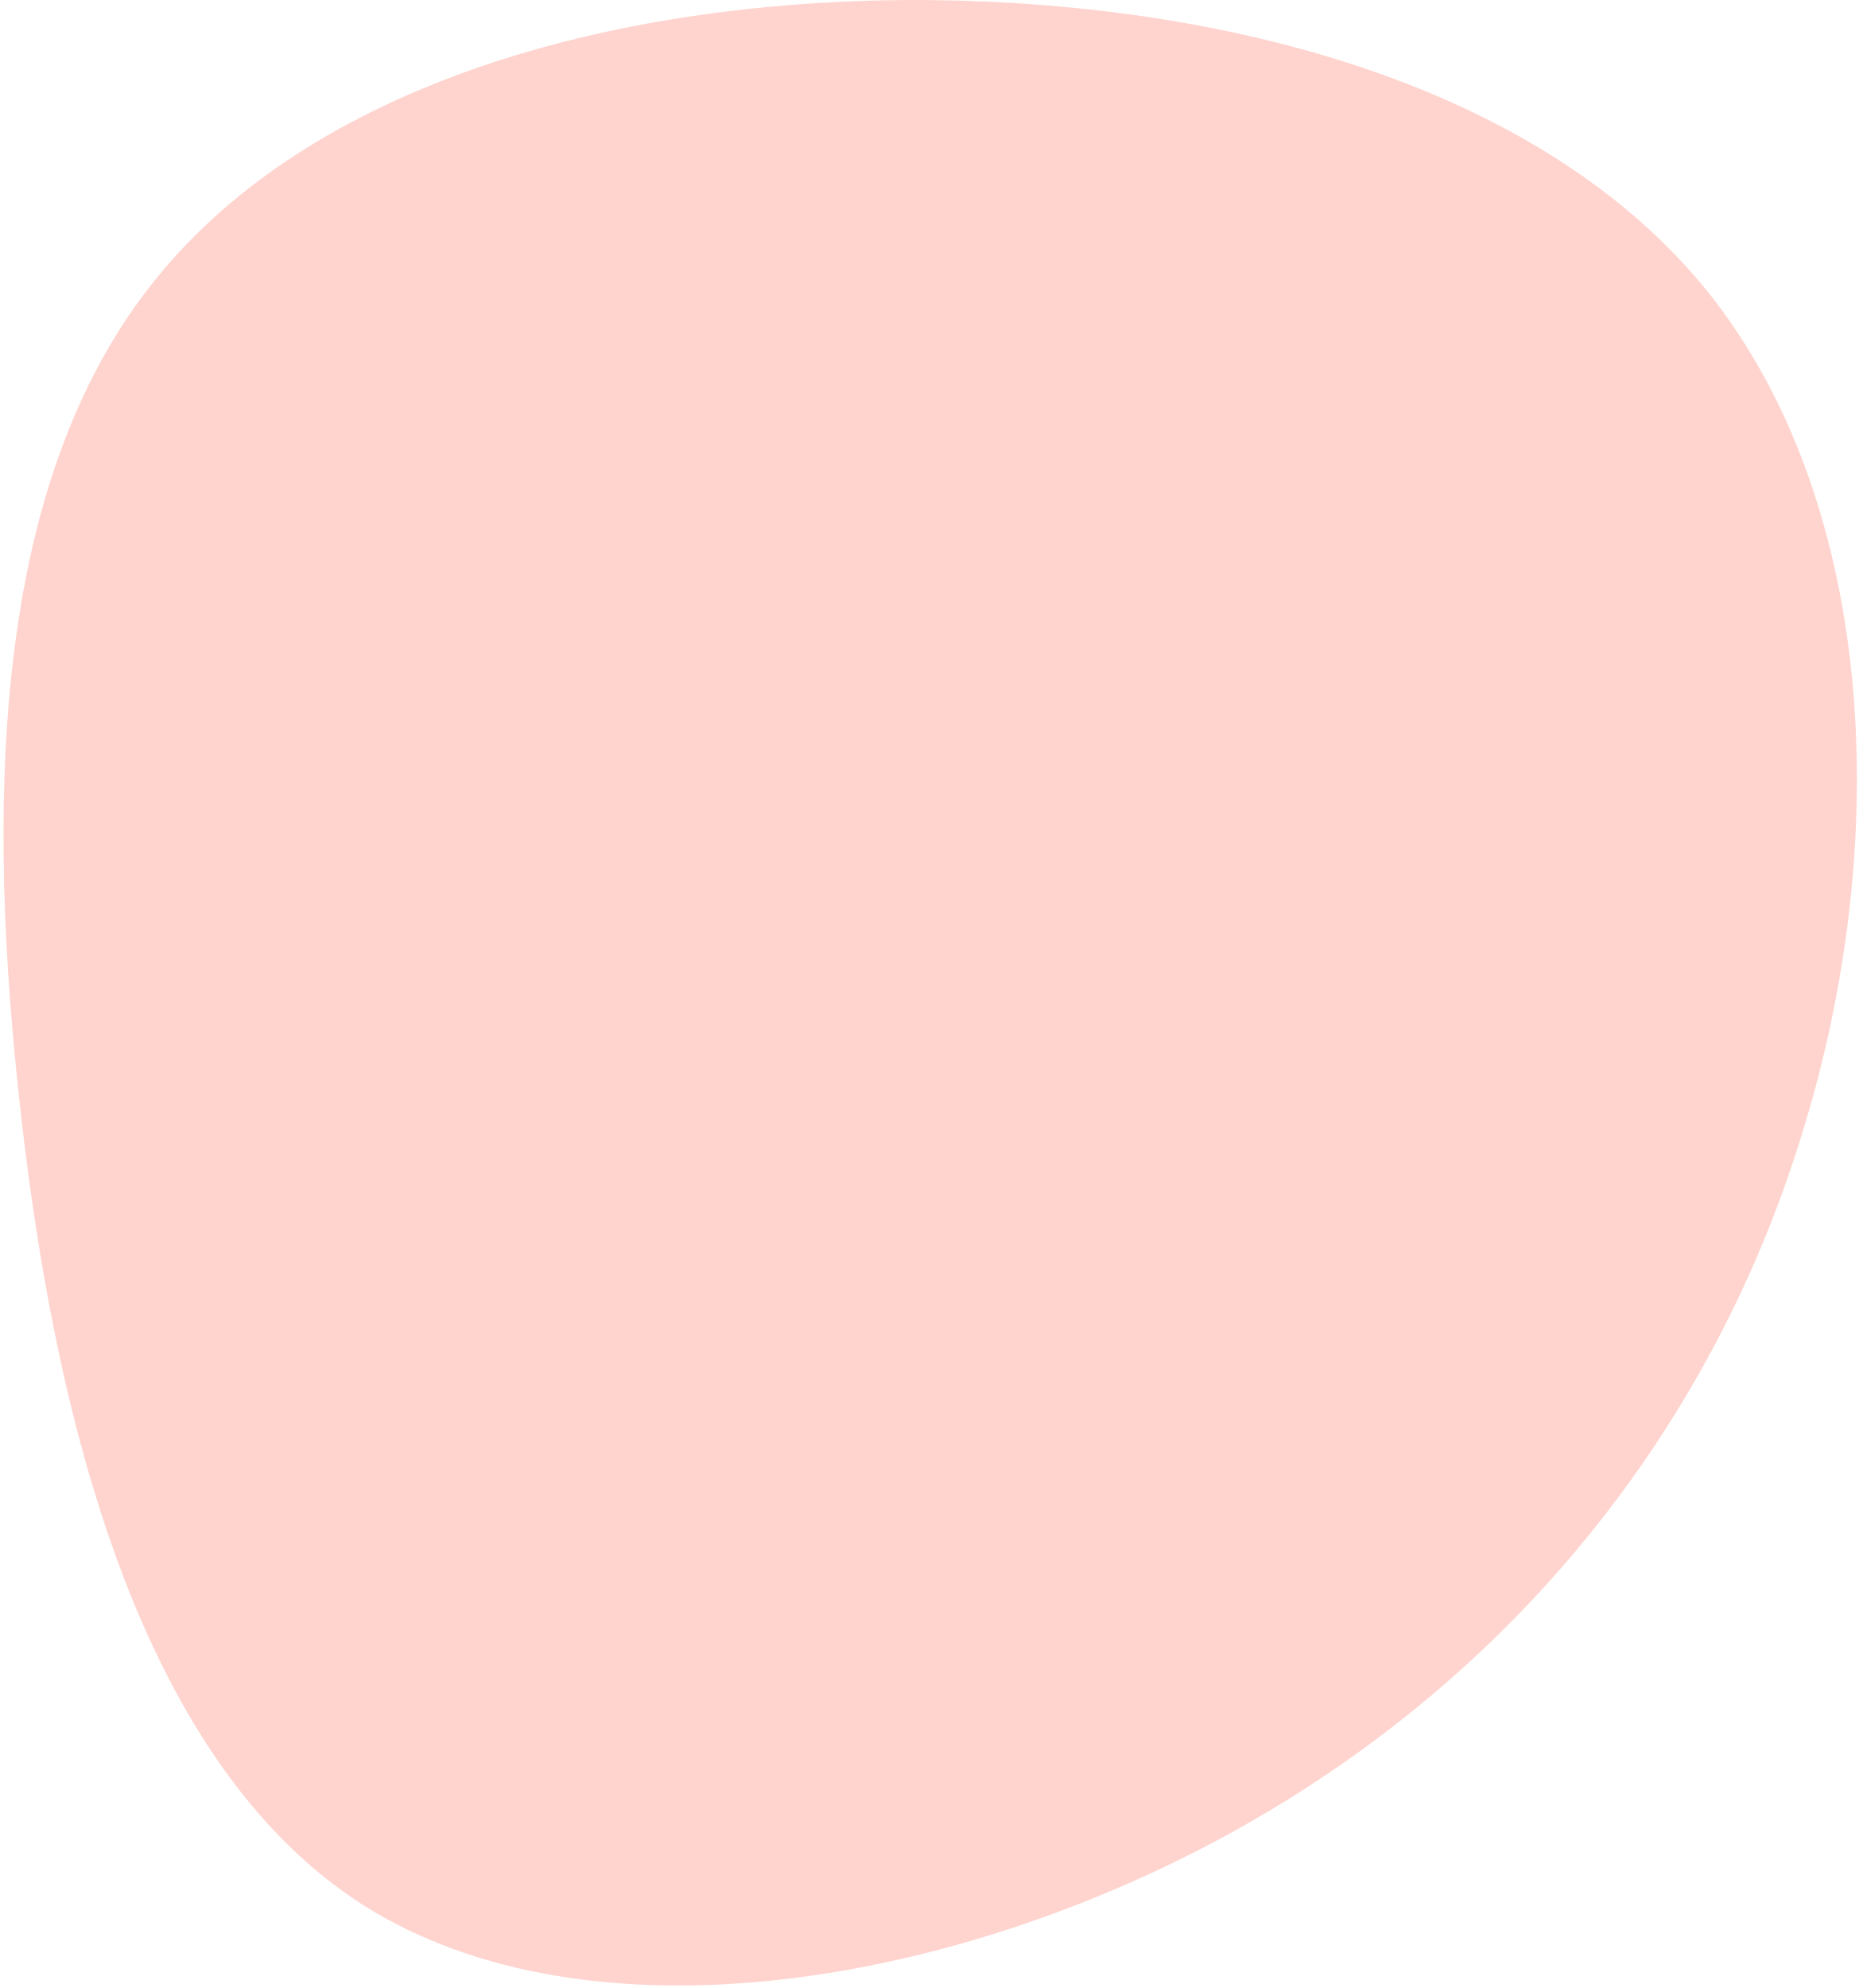
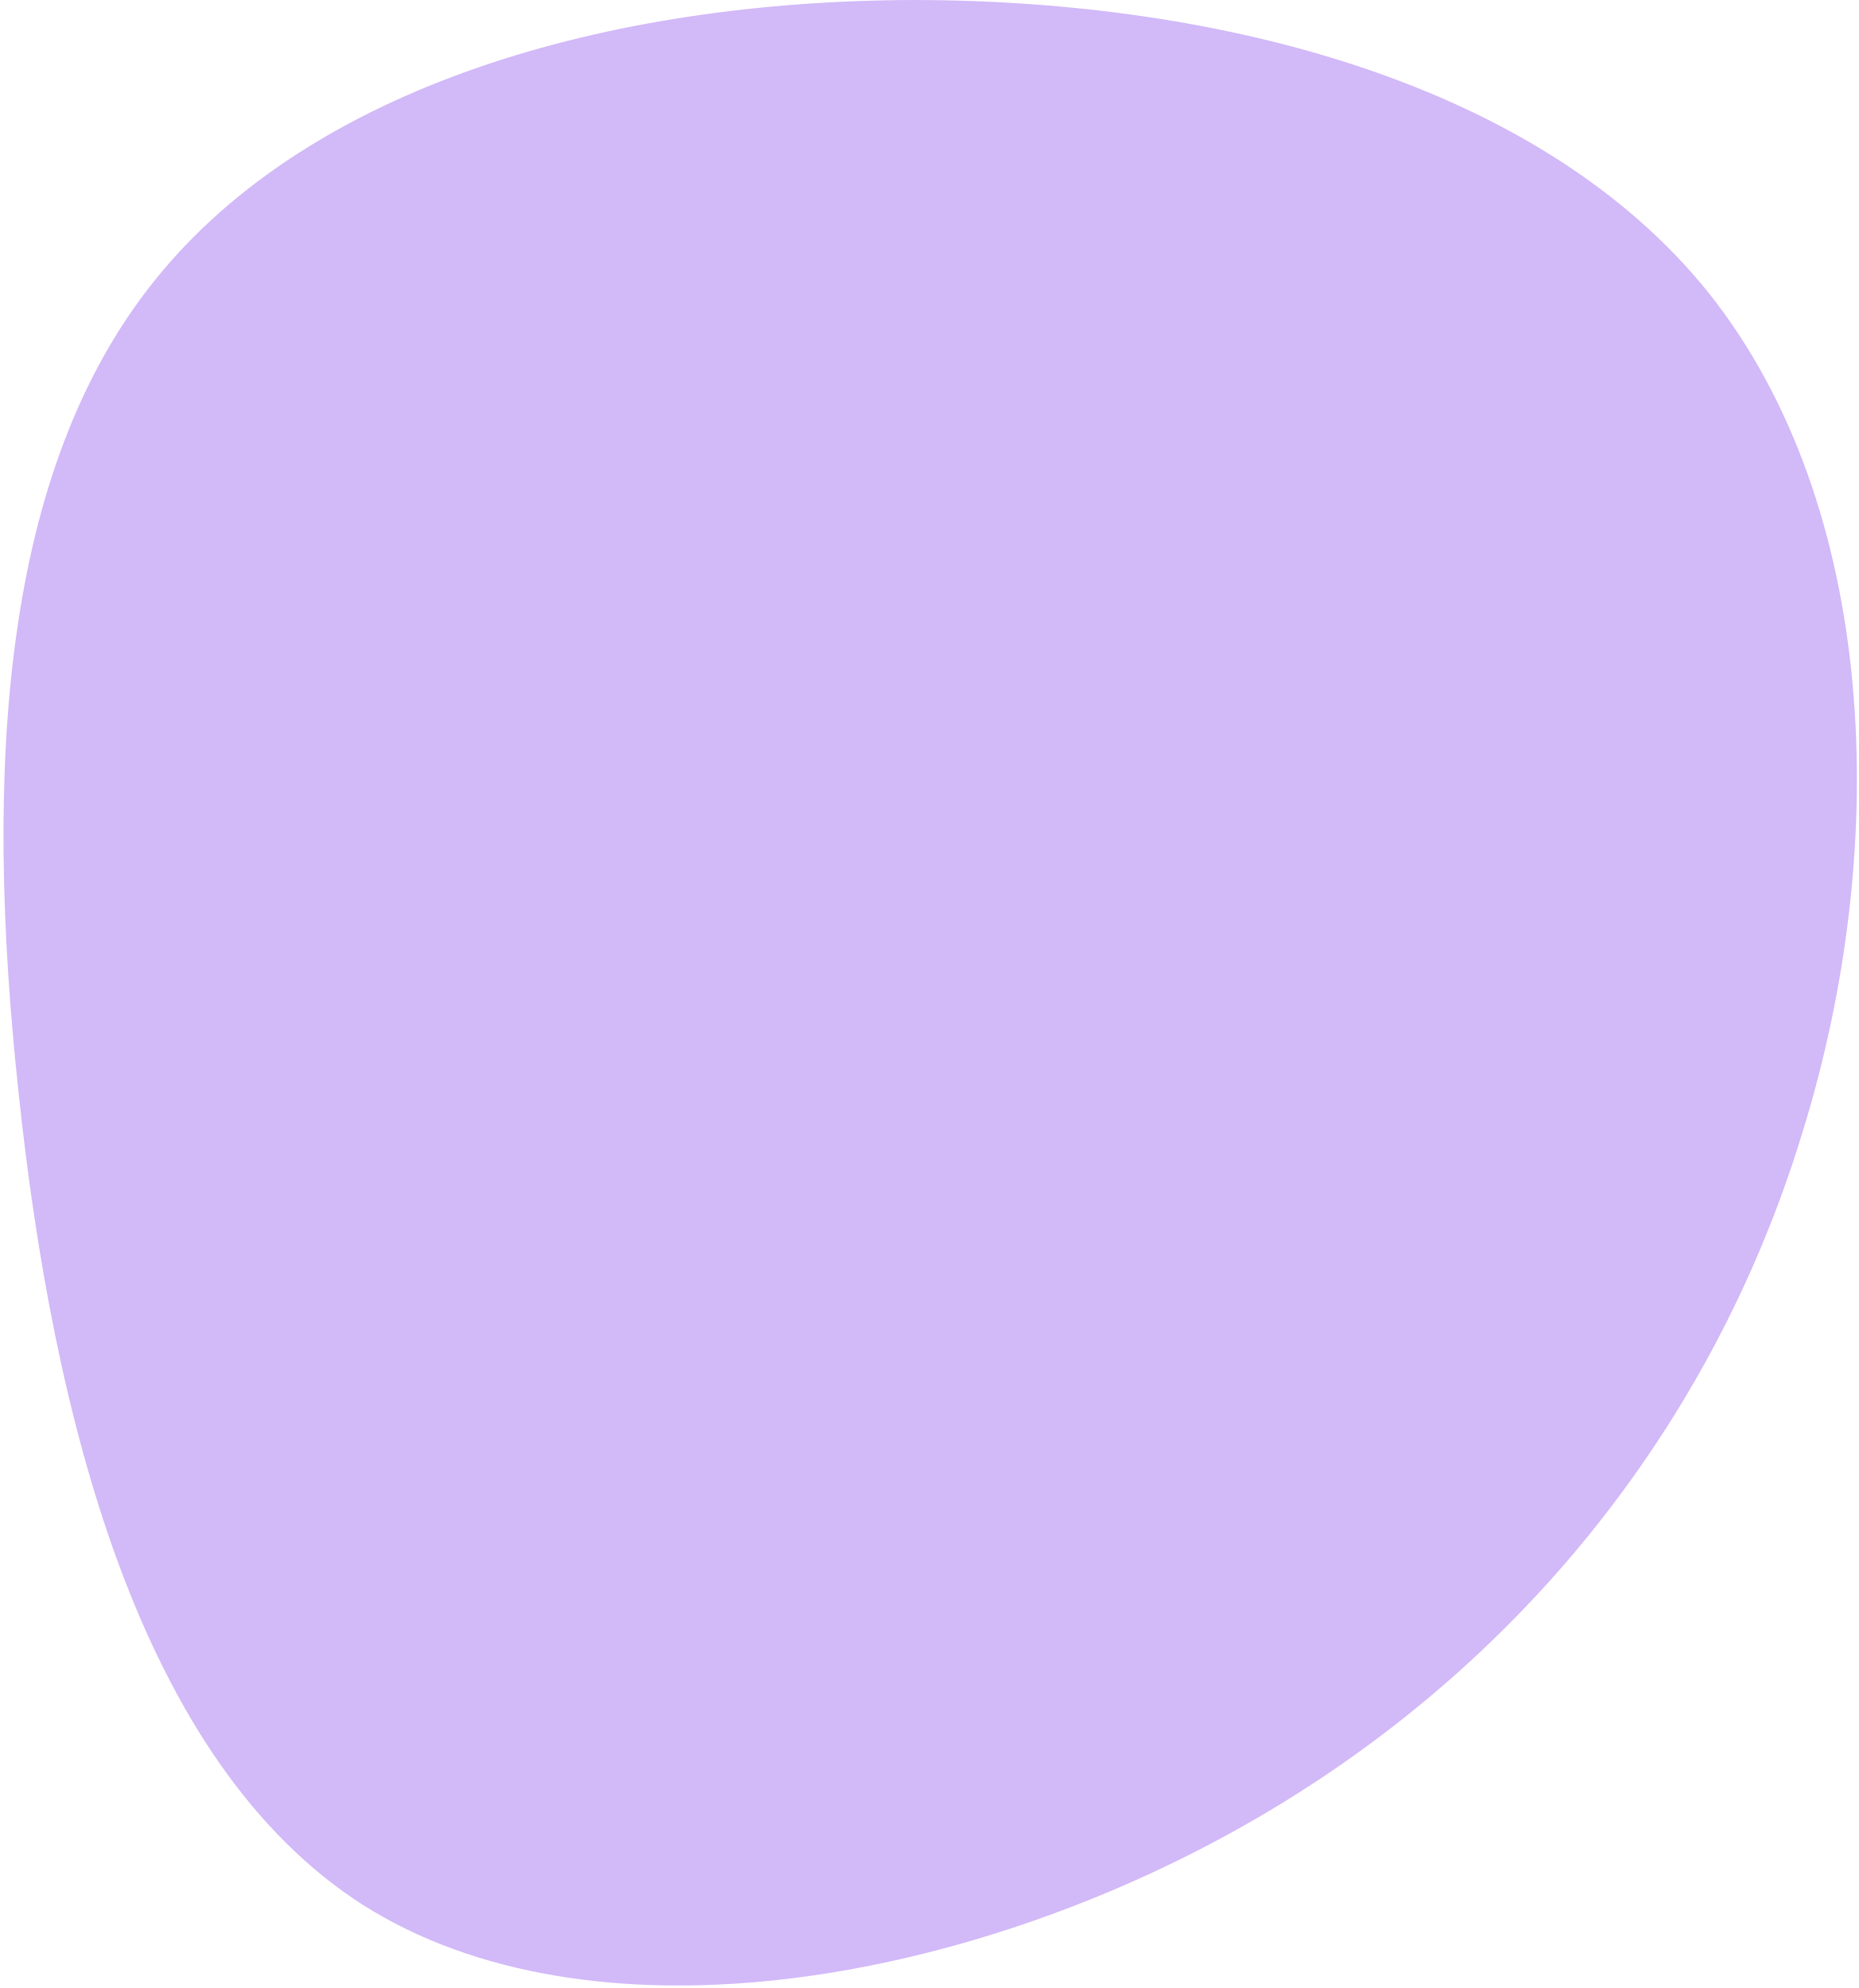
<svg xmlns="http://www.w3.org/2000/svg" width="459" height="491" viewBox="0 0 459 491" fill="none">
-   <path d="M304.32 452.526C235.082 490.701 145.401 505.671 89.759 470.553C34.206 435.103 13.022 349.654 4.574 269.744C-3.963 190.165 0.235 116.126 38.474 68.935C76.802 21.414 149.679 0.168 225.796 0C301.493 0.074 380.607 20.563 422.153 72.468C463.611 124.704 467.59 208.026 445.016 280.332C422.685 353.059 373.559 414.35 304.32 452.526Z" fill="#FE705A" fill-opacity="0.3" />
+   <path d="M304.32 452.526C235.082 490.701 145.401 505.671 89.759 470.553C34.206 435.103 13.022 349.654 4.574 269.744C-3.963 190.165 0.235 116.126 38.474 68.935C76.802 21.414 149.679 0.168 225.796 0C301.493 0.074 380.607 20.563 422.153 72.468C463.611 124.704 467.59 208.026 445.016 280.332C422.685 353.059 373.559 414.35 304.32 452.526Z" fill="rgb(103, 22, 232)" fill-opacity="0.3" />
</svg>
